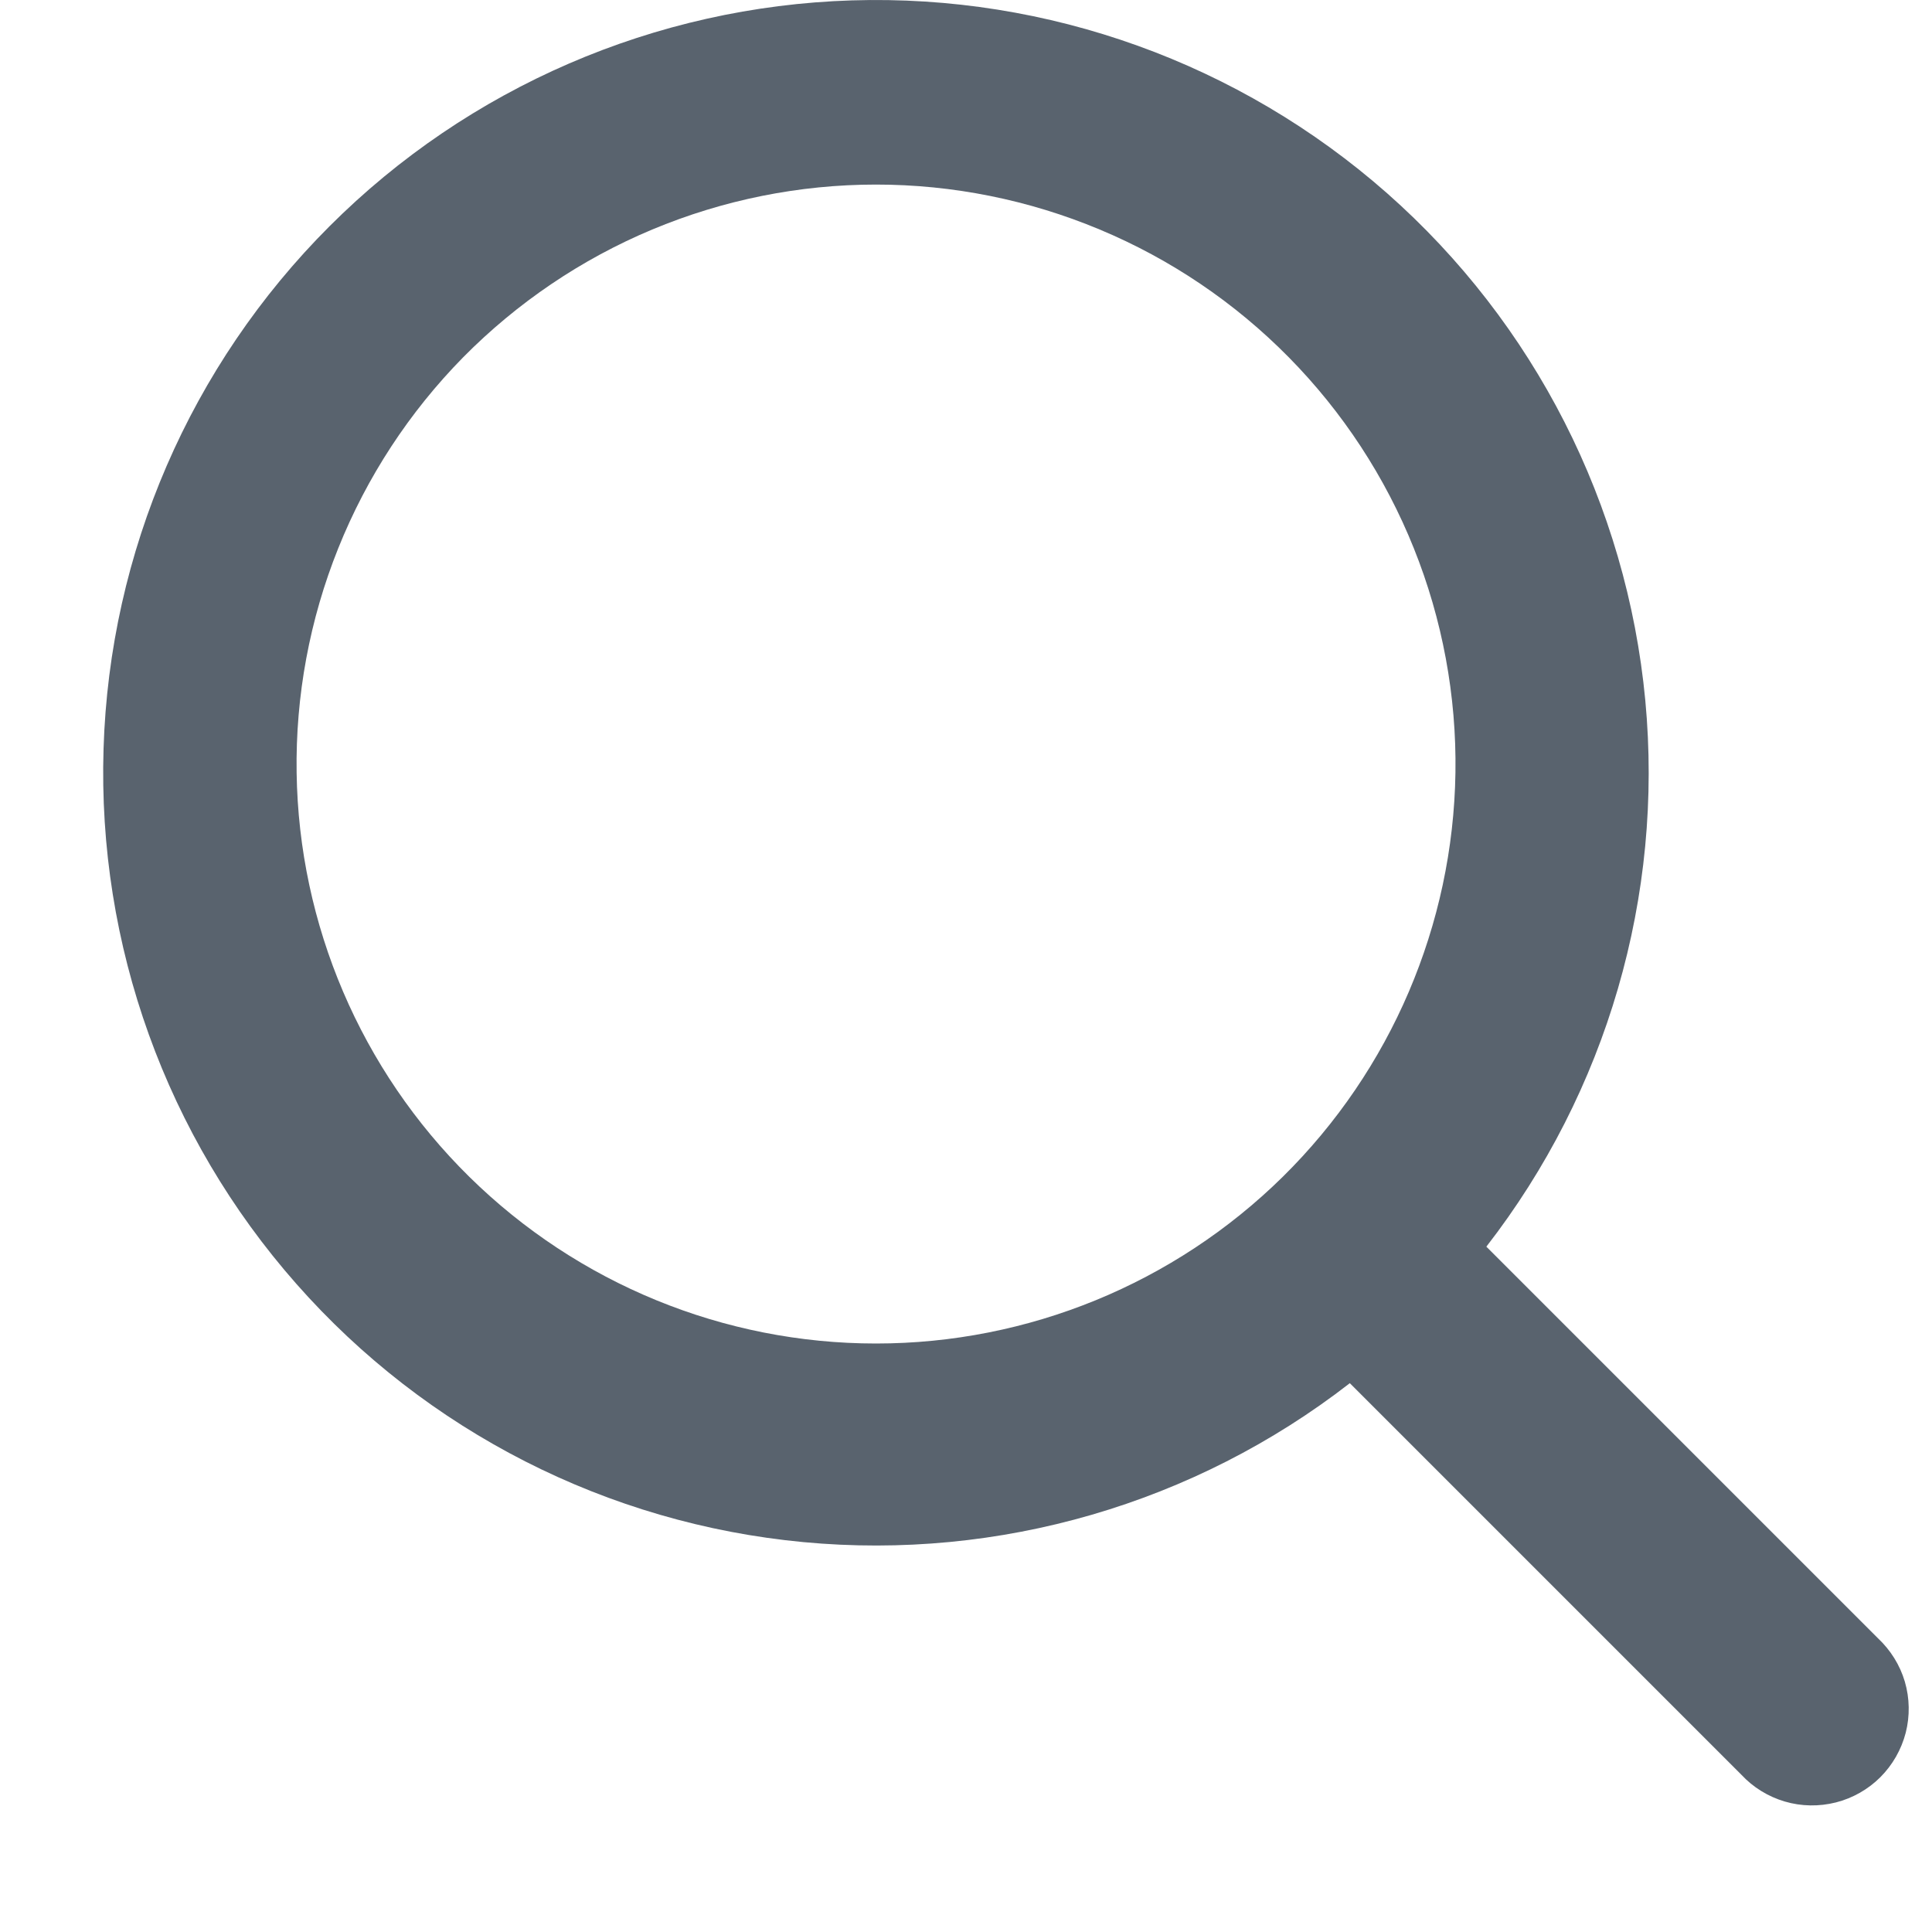
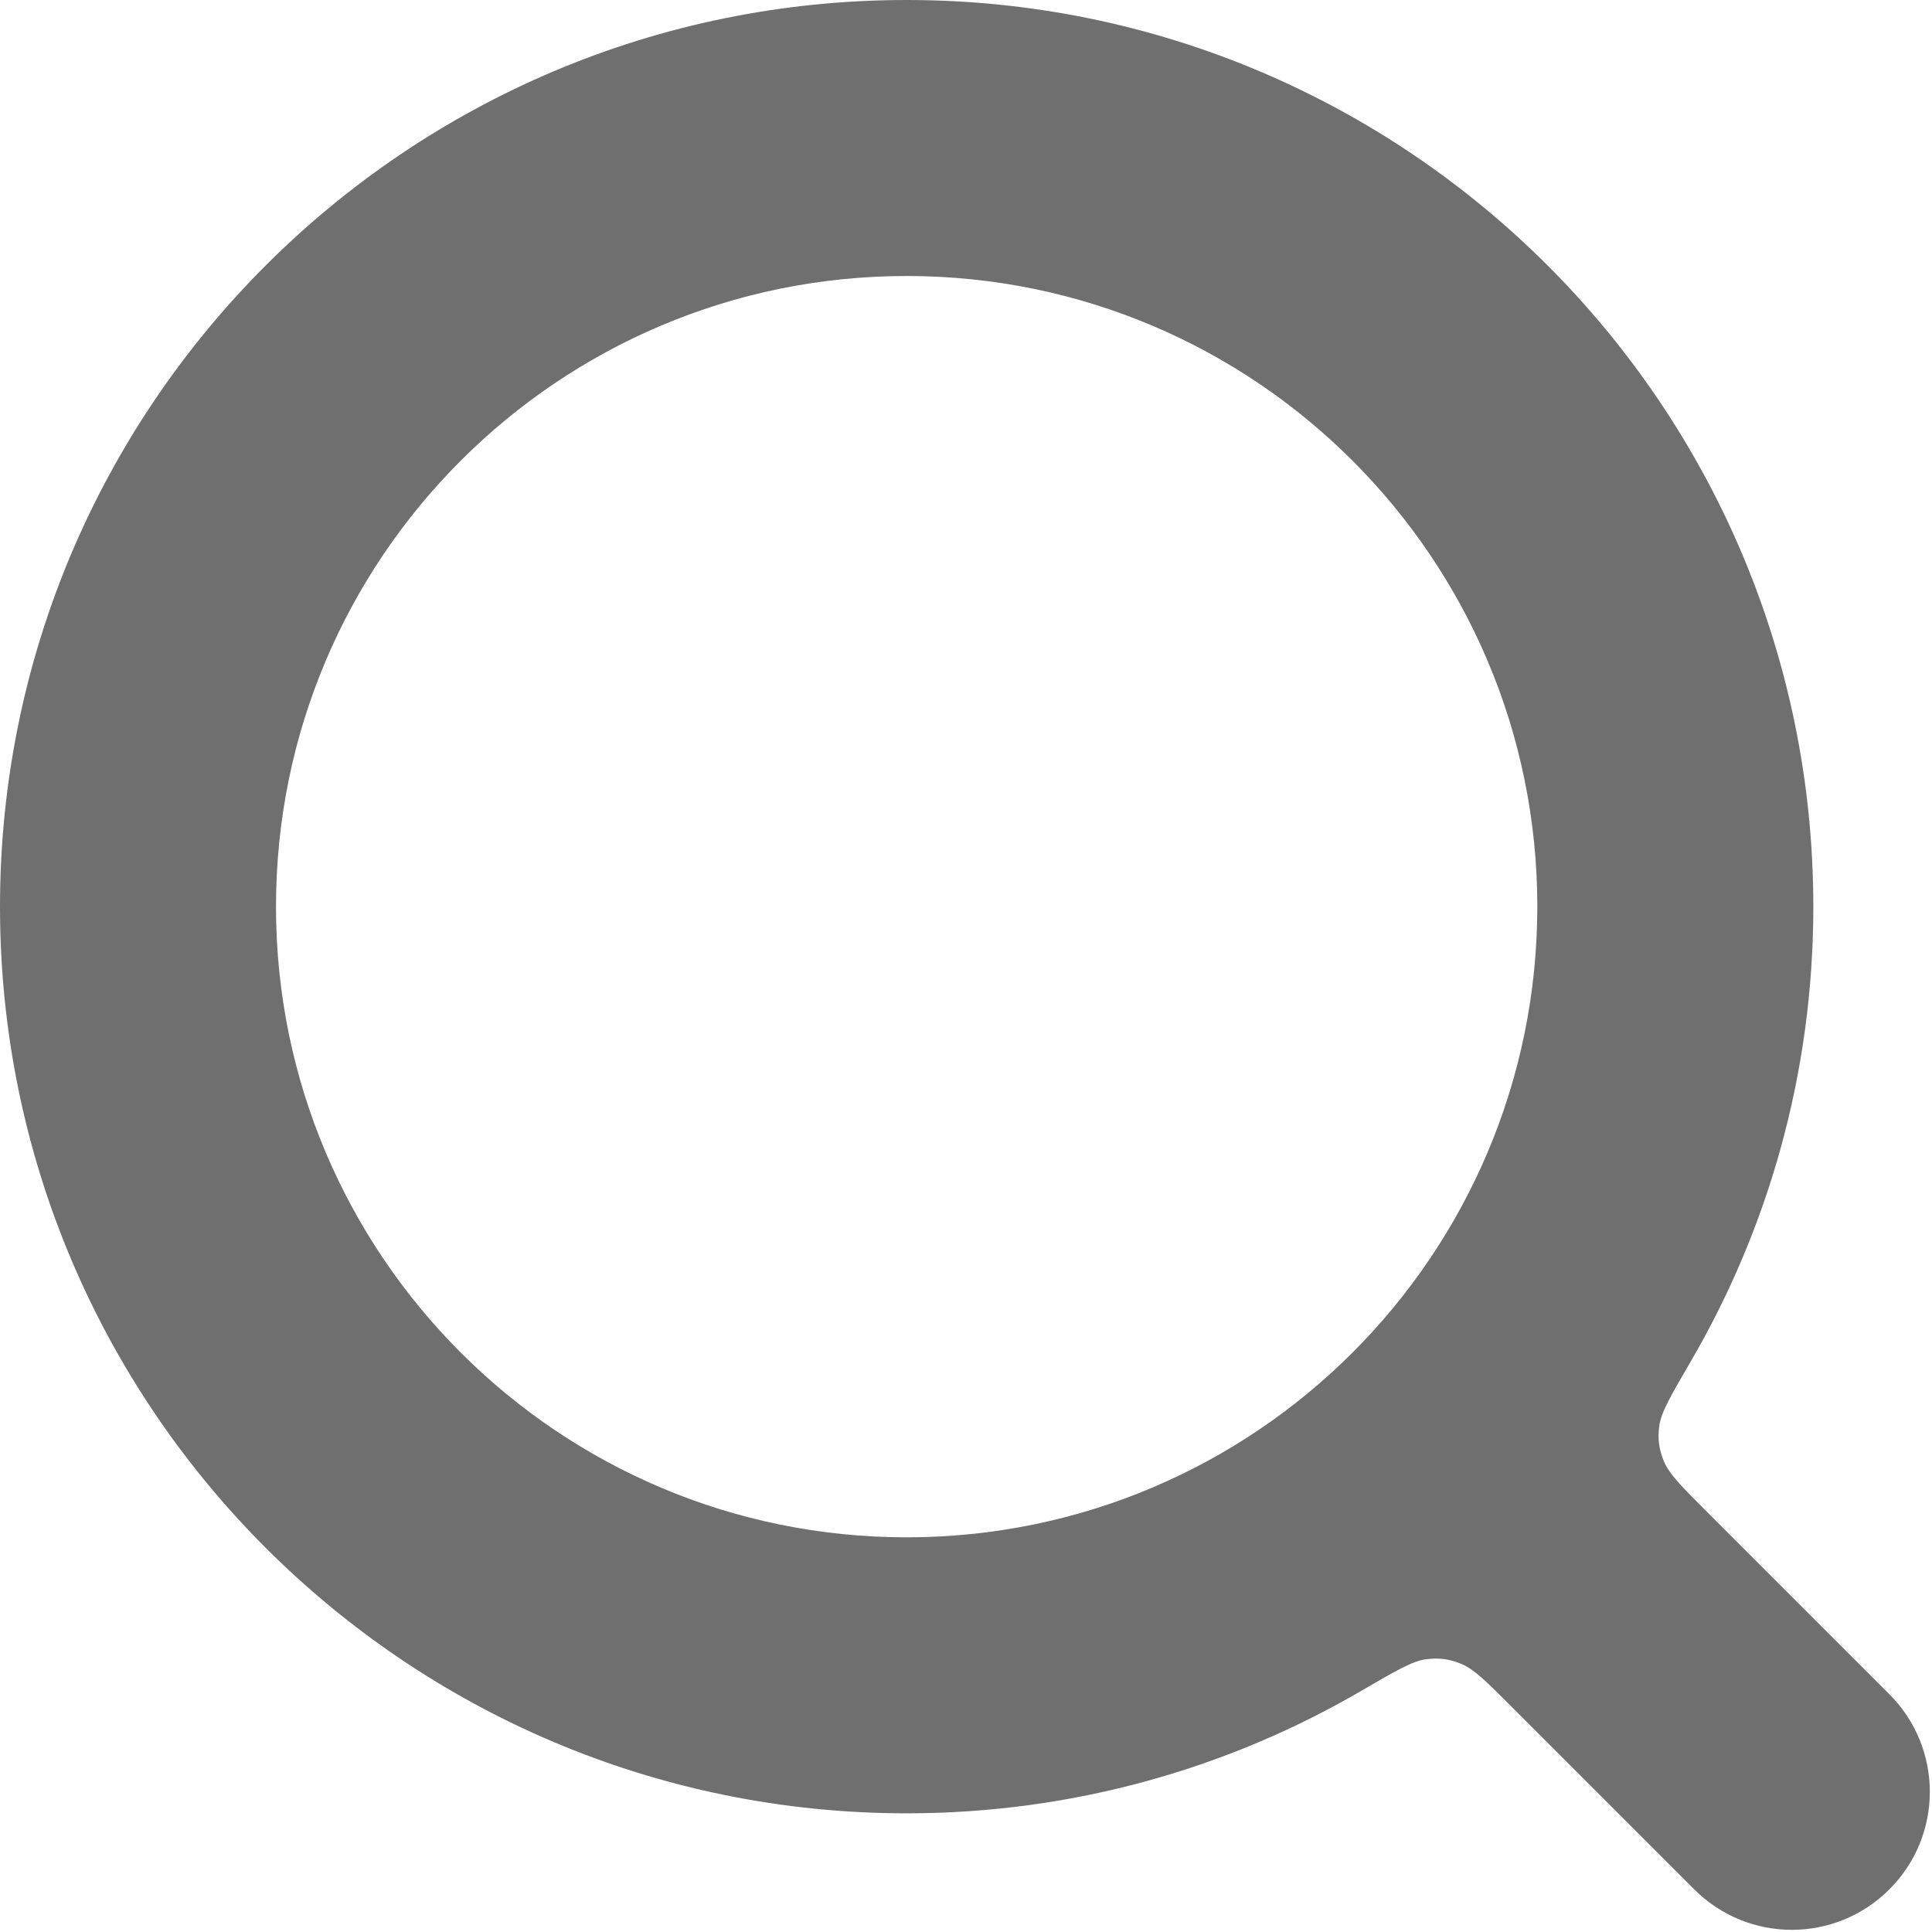
- <svg xmlns="http://www.w3.org/2000/svg" width="15" height="15" viewBox="0 0 15 15" fill="none">
-   <path d="M10.48 10.739C9.274 11.675 7.757 12.116 6.238 11.973C4.718 11.83 3.31 11.113 2.301 9.968C1.291 8.823 0.756 7.337 0.804 5.812C0.851 4.286 1.479 2.836 2.558 1.757C3.637 0.678 5.087 0.051 6.612 0.003C8.138 -0.045 9.624 0.491 10.769 1.5C11.914 2.51 12.63 3.917 12.774 5.437C12.917 6.956 12.476 8.473 11.54 9.679L14.58 12.719C14.678 12.811 14.751 12.927 14.789 13.056C14.827 13.186 14.829 13.323 14.796 13.453C14.762 13.584 14.694 13.703 14.599 13.798C14.504 13.893 14.384 13.961 14.254 13.994C14.123 14.027 13.986 14.025 13.857 13.987C13.728 13.949 13.611 13.877 13.52 13.779L10.48 10.739ZM11.3 5.999C11.309 5.403 11.199 4.81 10.977 4.257C10.755 3.703 10.425 3.199 10.006 2.774C9.588 2.35 9.089 2.012 8.538 1.782C7.988 1.552 7.398 1.433 6.801 1.433C6.205 1.433 5.614 1.552 5.064 1.782C4.514 2.012 4.015 2.35 3.596 2.774C3.178 3.199 2.848 3.703 2.626 4.257C2.404 4.81 2.294 5.403 2.303 5.999C2.32 7.18 2.802 8.308 3.644 9.137C4.486 9.966 5.62 10.431 6.801 10.431C7.983 10.431 9.117 9.966 9.959 9.137C10.8 8.308 11.282 7.18 11.3 5.999Z" fill="#59636E" />
+ <svg xmlns="http://www.w3.org/2000/svg" width="14" height="14" viewBox="0 0 14 14" fill="none">
+   <path d="M6.57 0C10.198 0 13.14 2.942 13.14 6.57C13.14 7.777 12.813 8.908 12.244 9.879C12.107 10.115 12.038 10.232 12.024 10.331C12.011 10.426 12.021 10.501 12.057 10.589C12.096 10.681 12.181 10.767 12.353 10.939L13.691 12.277C14.082 12.668 14.082 13.301 13.691 13.691C13.301 14.082 12.668 14.082 12.277 13.691L10.939 12.353C10.767 12.181 10.681 12.096 10.589 12.057C10.501 12.021 10.426 12.011 10.331 12.024C10.232 12.038 10.115 12.107 9.879 12.244C8.908 12.813 7.777 13.14 6.57 13.14C2.942 13.14 0 10.198 0 6.57C0 2.942 2.942 0 6.57 0ZM6.57 2C4.046 2 2 4.046 2 6.57C2 9.094 4.047 11.14 6.57 11.14C9.094 11.139 11.139 9.094 11.14 6.57C11.14 4.047 9.094 2 6.57 2Z" fill="#6F6F6F" />
</svg>
